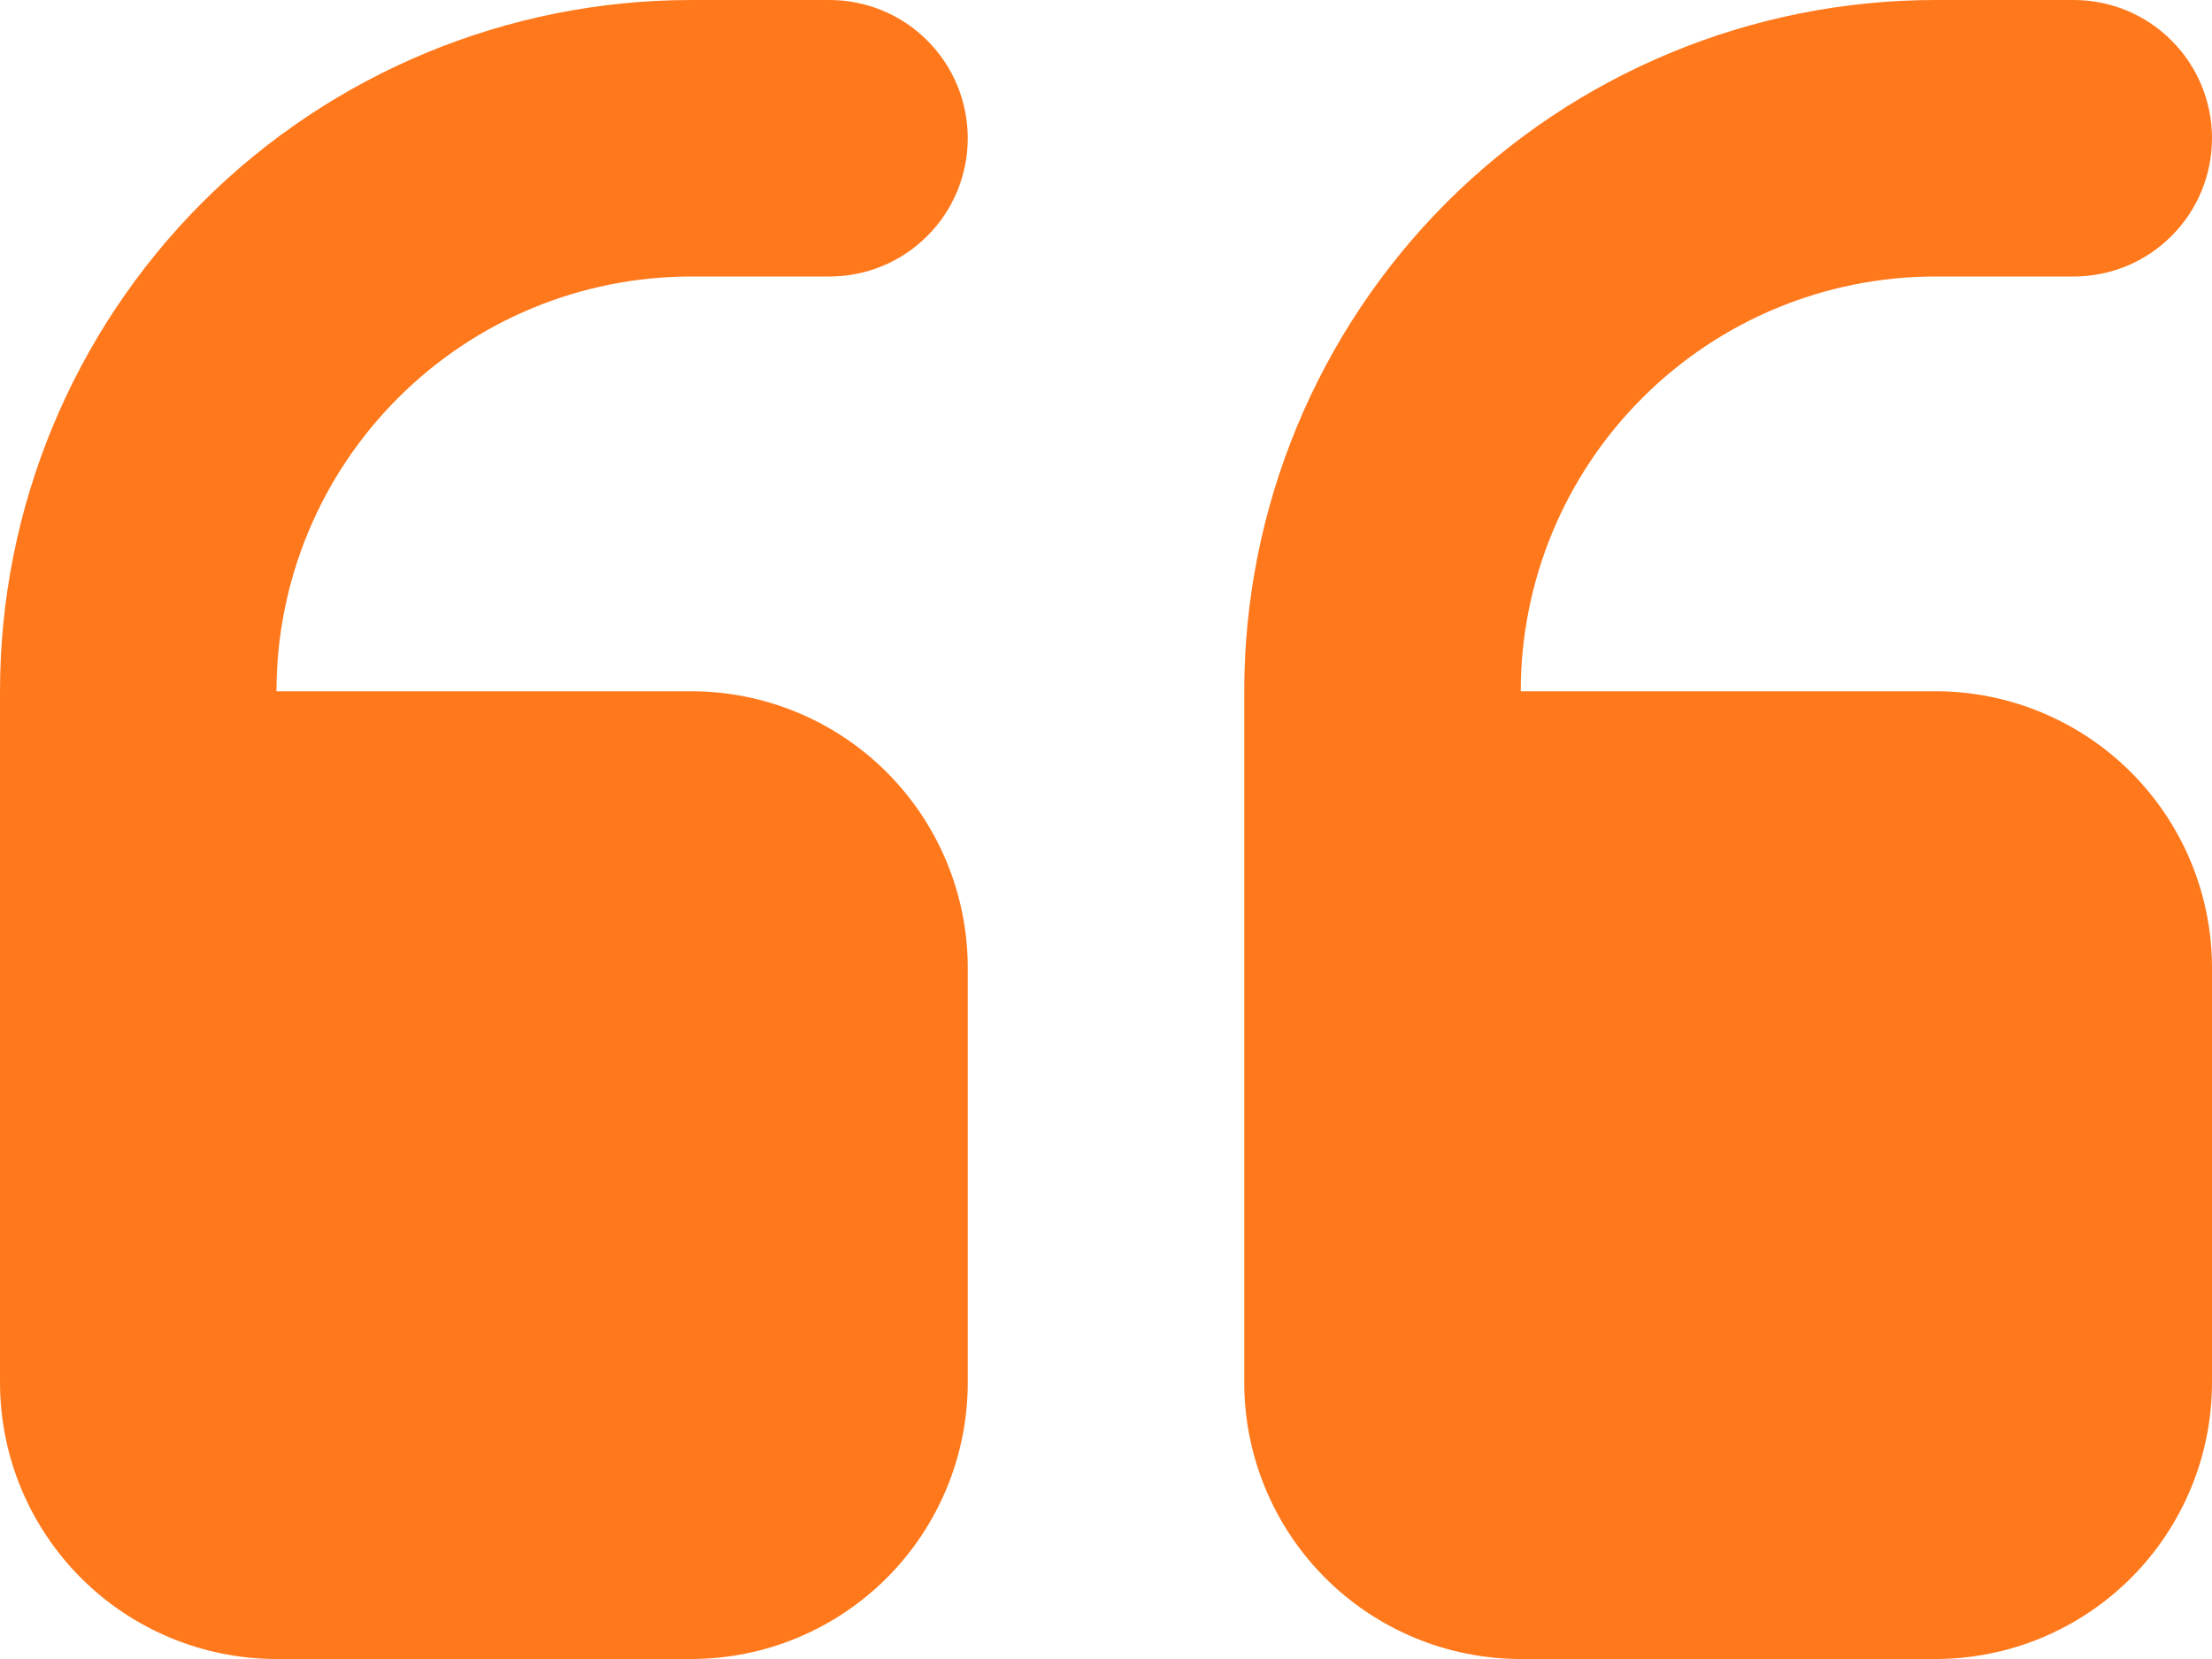
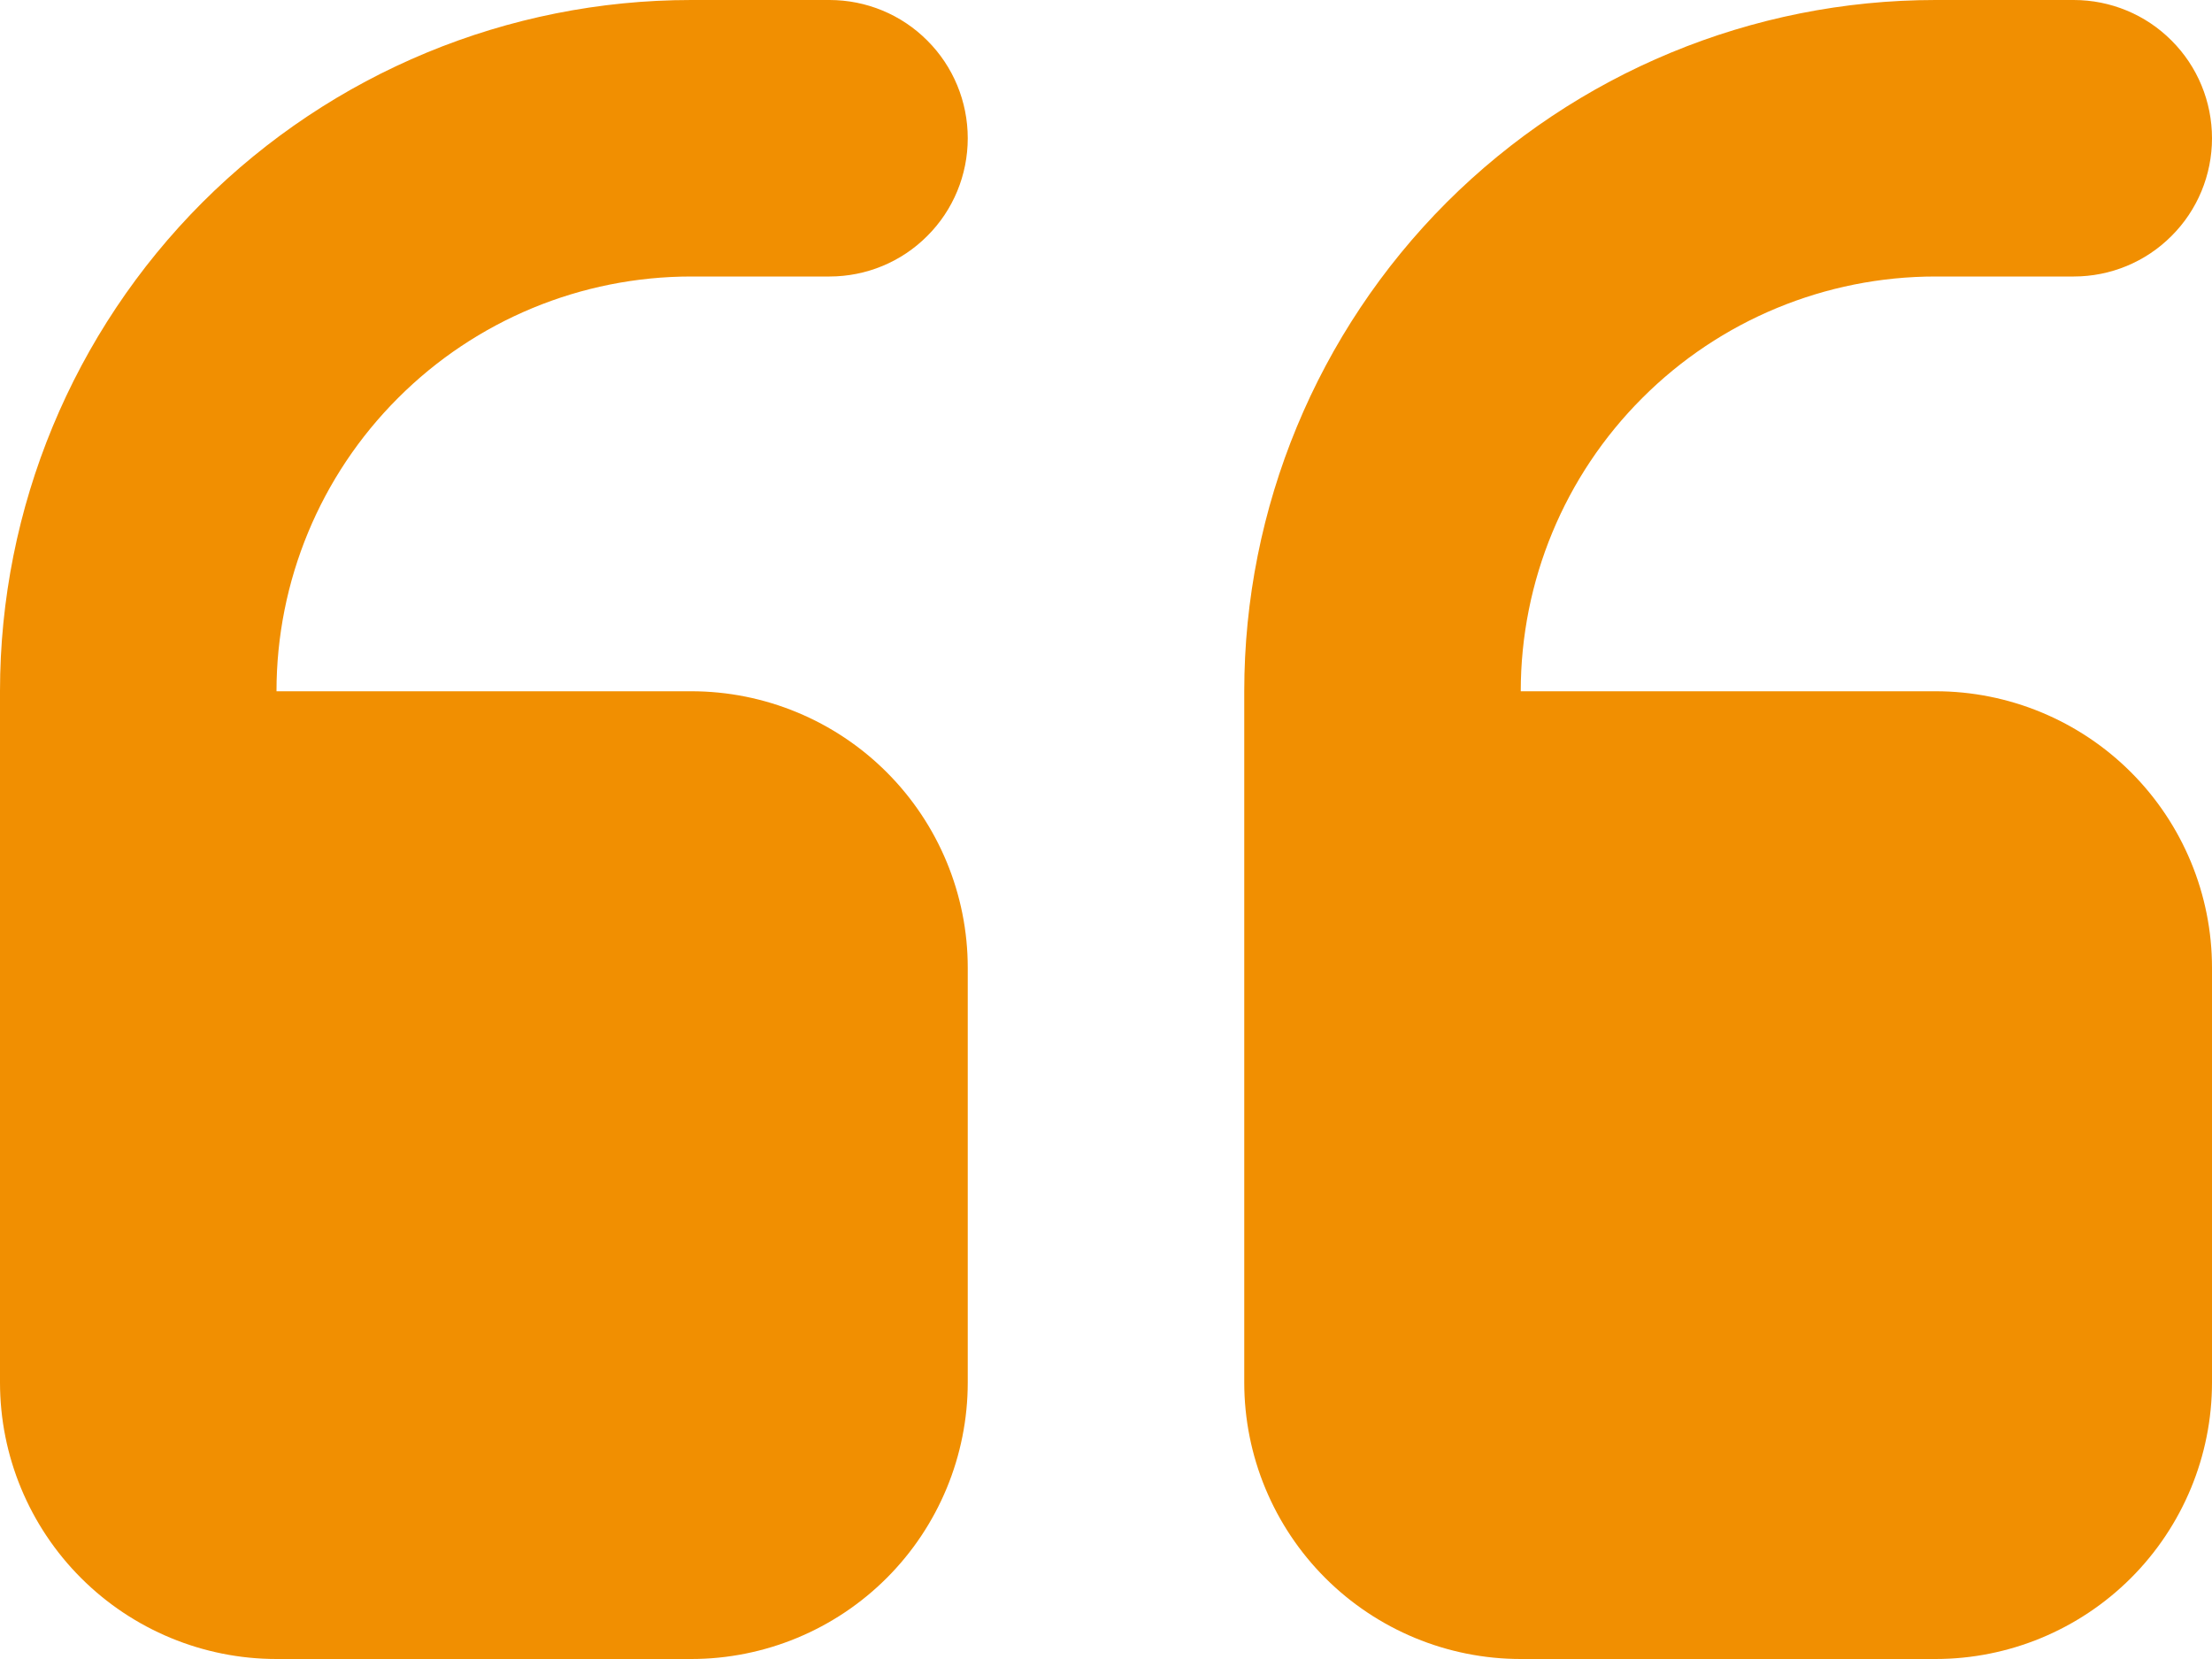
<svg xmlns="http://www.w3.org/2000/svg" width="16" height="12" viewBox="0 0 16 12" fill="none">
-   <path fill-rule="evenodd" clip-rule="evenodd" d="M14 12C14.53 12 15.039 11.789 15.414 11.414C15.789 11.039 16 10.53 16 10L16 7C16 6.47 15.789 5.961 15.414 5.586C15.039 5.211 14.53 5 14 5L11 5C11 4.204 11.316 3.441 11.879 2.879C12.441 2.316 13.204 2 14 2L15 2C15.265 2 15.52 1.895 15.707 1.707C15.895 1.52 16 1.265 16 1C16 0.735 15.895 0.48 15.707 0.293C15.52 0.105 15.265 -6.42368e-08 15 -8.74228e-08L14 -1.74846e-07C12.674 -2.90775e-07 11.402 0.527 10.464 1.464C9.527 2.402 9 3.674 9 5L9 10C9 10.53 9.211 11.039 9.586 11.414C9.961 11.789 10.47 12 11 12L14 12ZM5 12C5.53 12 6.039 11.789 6.414 11.414C6.789 11.039 7 10.53 7 10L7 7C7 6.47 6.789 5.961 6.414 5.586C6.039 5.211 5.53 5 5 5L2 5C2 4.204 2.316 3.441 2.879 2.879C3.441 2.316 4.204 2 5 2L6 2C6.265 2 6.52 1.895 6.707 1.707C6.895 1.52 7 1.265 7 1C7 0.735 6.895 0.48 6.707 0.293C6.52 0.105 6.265 -8.51042e-07 6 -8.74228e-07L5 -9.61651e-07C3.674 -1.07758e-06 2.402 0.527 1.464 1.464C0.527 2.402 7.27889e-07 3.674 6.11959e-07 5L1.74846e-07 10C1.28474e-07 10.53 0.211 11.039 0.586 11.414C0.961 11.789 1.47 12 2 12L5 12Z" fill="#FF791C" />
+   <path fill-rule="evenodd" clip-rule="evenodd" d="M14 12C14.53 12 15.039 11.789 15.414 11.414C15.789 11.039 16 10.53 16 10L16 7C16 6.47 15.789 5.961 15.414 5.586C15.039 5.211 14.53 5 14 5L11 5C11 4.204 11.316 3.441 11.879 2.879C12.441 2.316 13.204 2 14 2L15 2C15.265 2 15.52 1.895 15.707 1.707C15.895 1.52 16 1.265 16 1C16 0.735 15.895 0.48 15.707 0.293C15.52 0.105 15.265 -6.42368e-08 15 -8.74228e-08L14 -1.74846e-07C12.674 -2.90775e-07 11.402 0.527 10.464 1.464C9.527 2.402 9 3.674 9 5L9 10C9 10.53 9.211 11.039 9.586 11.414C9.961 11.789 10.47 12 11 12L14 12ZM5 12C5.53 12 6.039 11.789 6.414 11.414C6.789 11.039 7 10.53 7 10L7 7C7 6.47 6.789 5.961 6.414 5.586C6.039 5.211 5.53 5 5 5L2 5C2 4.204 2.316 3.441 2.879 2.879C3.441 2.316 4.204 2 5 2L6 2C6.265 2 6.52 1.895 6.707 1.707C6.895 1.52 7 1.265 7 1C7 0.735 6.895 0.48 6.707 0.293C6.52 0.105 6.265 -8.51042e-07 6 -8.74228e-07L5 -9.61651e-07C3.674 -1.07758e-06 2.402 0.527 1.464 1.464C0.527 2.402 7.27889e-07 3.674 6.11959e-07 5L1.74846e-07 10C1.28474e-07 10.53 0.211 11.039 0.586 11.414C0.961 11.789 1.47 12 2 12L5 12Z" fill="#F18F01" />
</svg>
